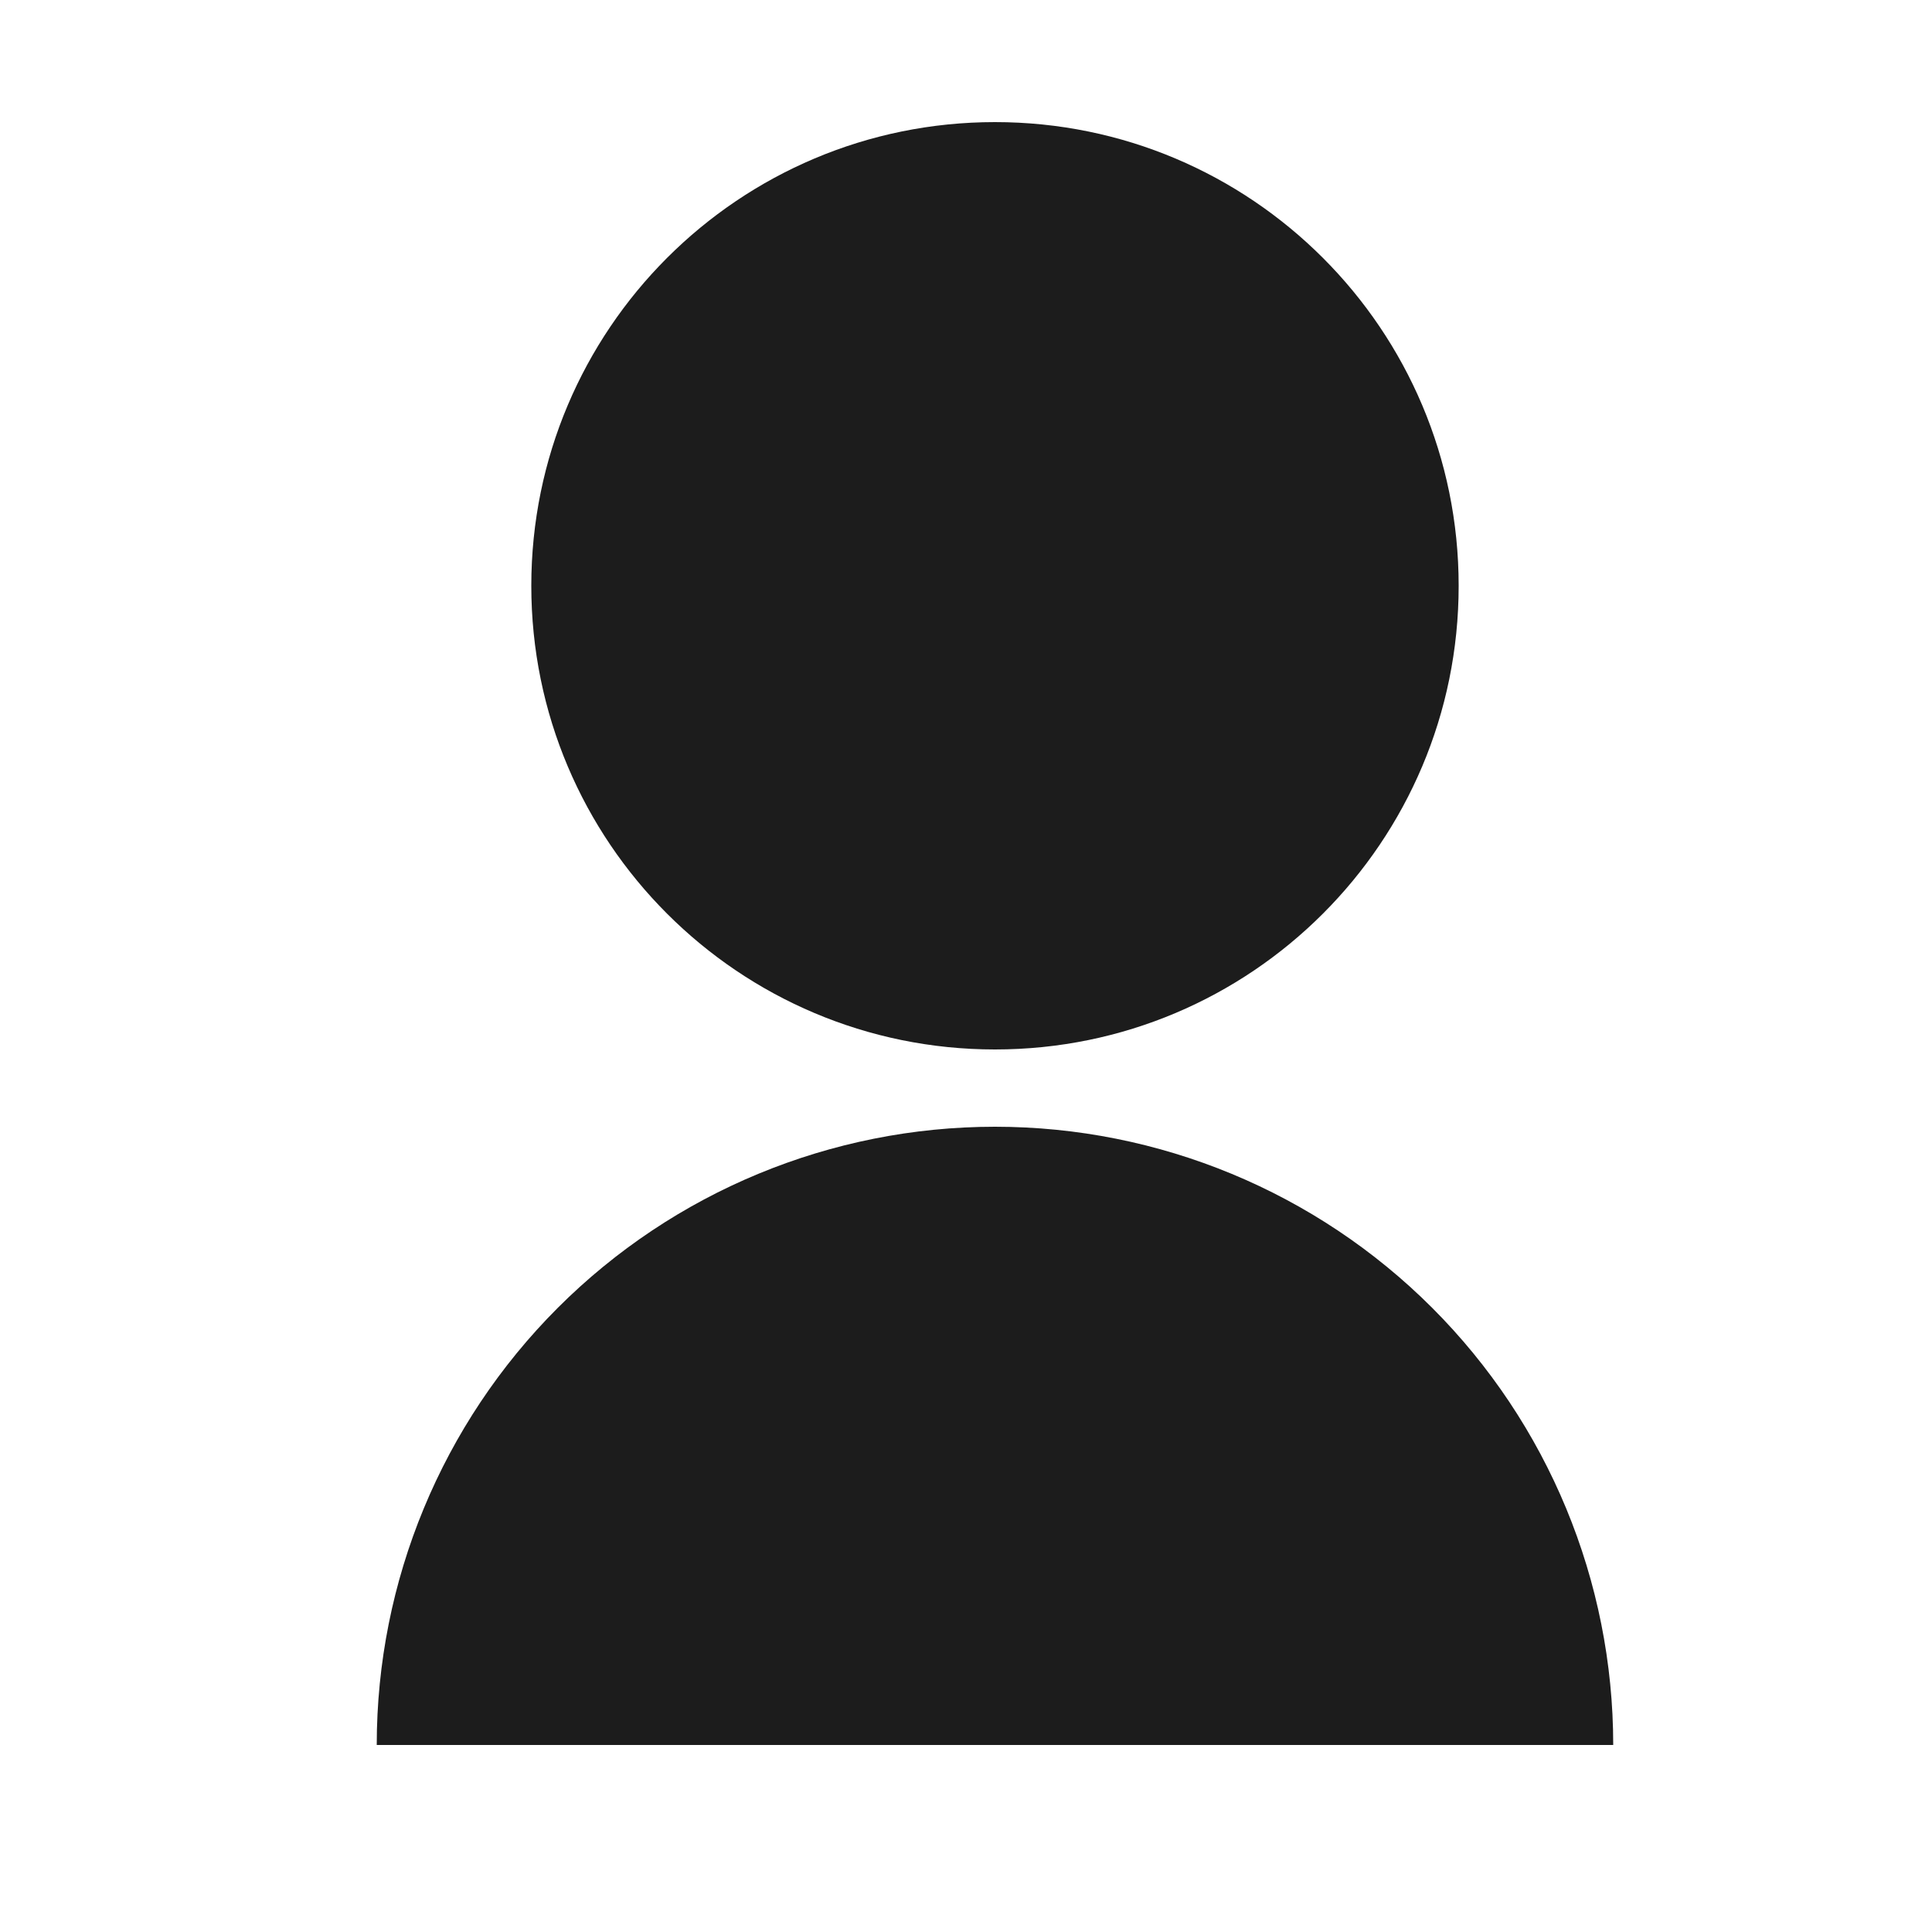
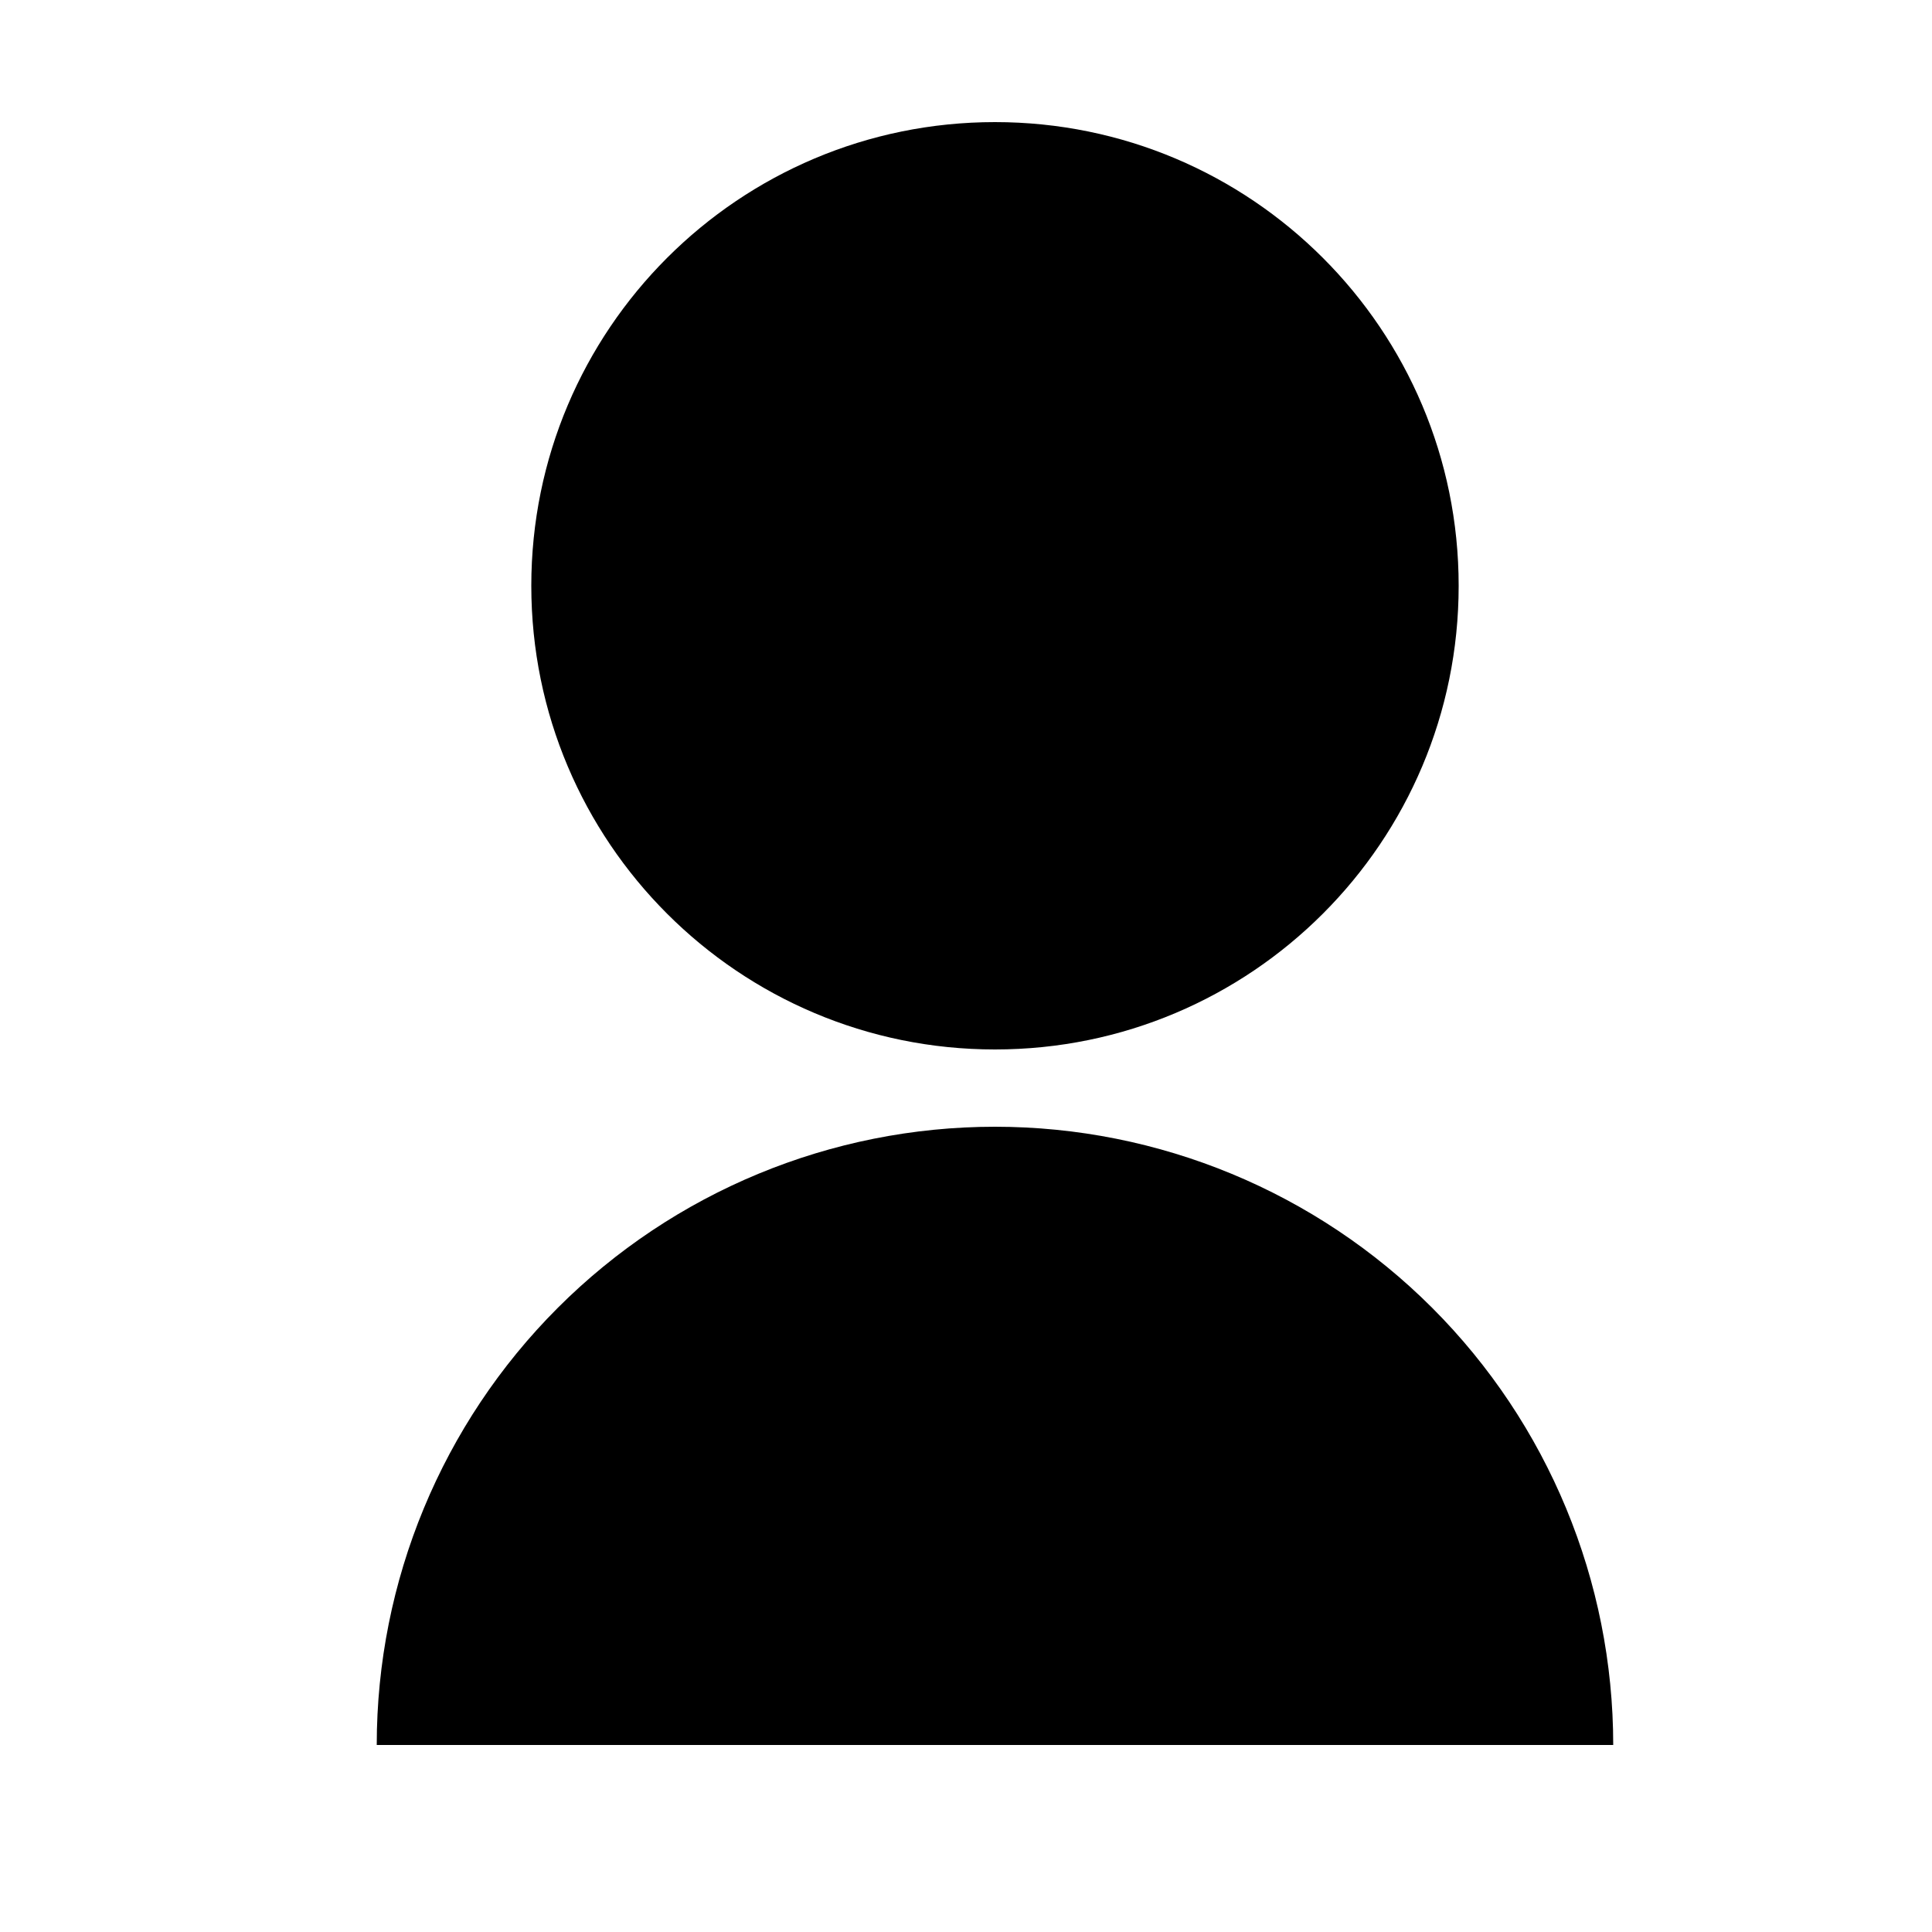
<svg xmlns="http://www.w3.org/2000/svg" width="25" height="25" viewBox="0 0 25 25" fill="none">
-   <path d="M4.875 22.58C4.875 20.458 5.718 18.423 7.218 16.923C8.718 15.423 10.753 14.58 12.875 14.58C14.997 14.58 17.032 15.423 18.532 16.923C20.032 18.423 20.875 20.458 20.875 22.58H4.875ZM12.875 13.58C9.56 13.58 6.875 10.895 6.875 7.58C6.875 4.265 9.56 1.58 12.875 1.58C16.19 1.58 18.875 4.265 18.875 7.58C18.875 10.895 16.19 13.58 12.875 13.58Z" fill="#1C1C1C" />
+   <path d="M4.875 22.58C4.875 20.458 5.718 18.423 7.218 16.923C8.718 15.423 10.753 14.58 12.875 14.58C14.997 14.58 17.032 15.423 18.532 16.923C20.032 18.423 20.875 20.458 20.875 22.58H4.875ZM12.875 13.58C9.56 13.58 6.875 10.895 6.875 7.58C6.875 4.265 9.56 1.58 12.875 1.58C16.19 1.58 18.875 4.265 18.875 7.58C18.875 10.895 16.19 13.58 12.875 13.58Z" fill="currentColor" />
</svg>
